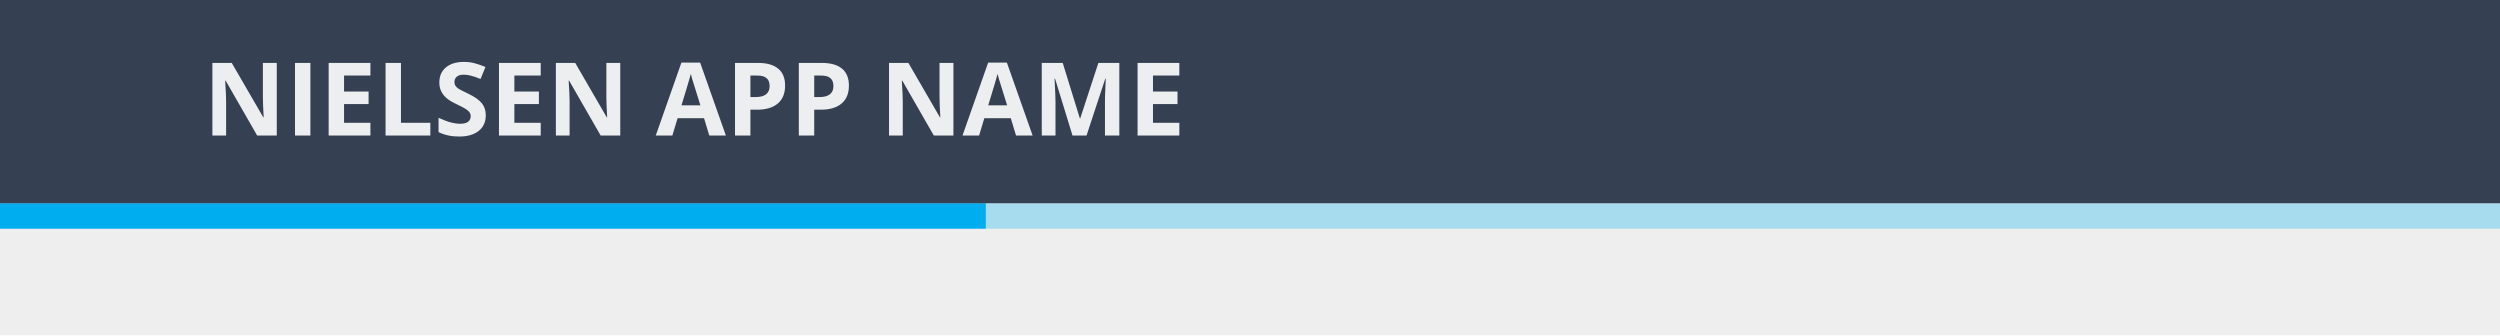
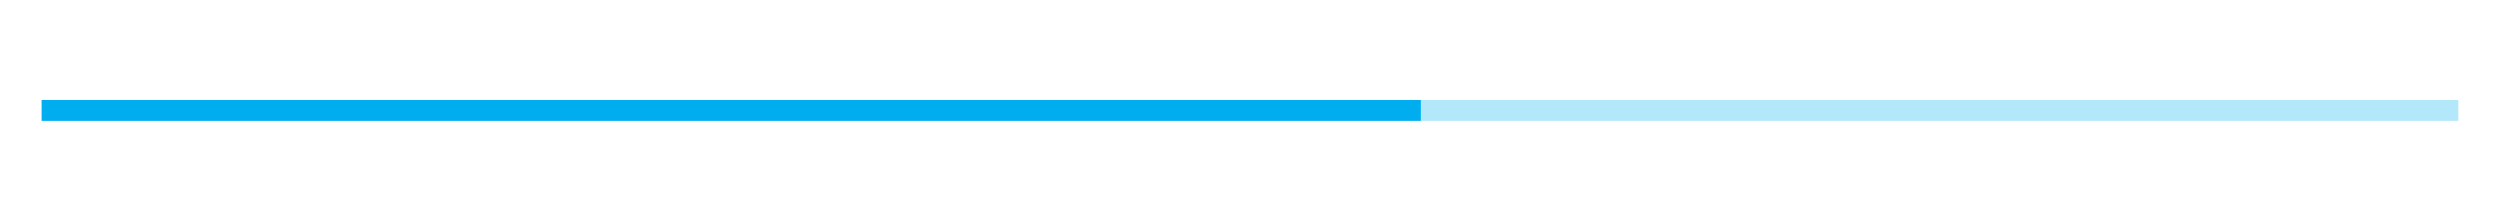
- <svg xmlns="http://www.w3.org/2000/svg" width="492" height="66" viewBox="0 0 492 66">
+ <svg xmlns="http://www.w3.org/2000/svg" width="600" height="53" viewBox="0 0 600 53">
  <defs>
-     <style>.a{fill:#eee;}.b,.c{fill:#00aeef;}.b{opacity:0.3;}.d{fill:#354052;}.e{font-size:20px;fill:#edeef0;font-family:OpenSans-Semibold, Open Sans;font-weight:700;}</style>
+     <style>.a,.b{fill:#00aeef;}.a{opacity:0.3;}.c{fill:none;}</style>
  </defs>
-   <rect class="a" width="492" height="66" />
-   <polyline class="b" points="0 40 492 40 492 45 0 45" />
-   <polyline class="c" points="0 40 194 40 194 45 0 45" />
-   <rect class="d" width="492" height="40" />
-   <text class="e" transform="translate(40 26.667)">NIELSEN APP NAME</text>
+   <polyline class="a" points="10 24 590 24 590 29 10 29" />
+   <polyline class="b" points="10 24 341 24 341 29 10 29" />
+   <rect class="c" width="600" height="53" />
</svg>
